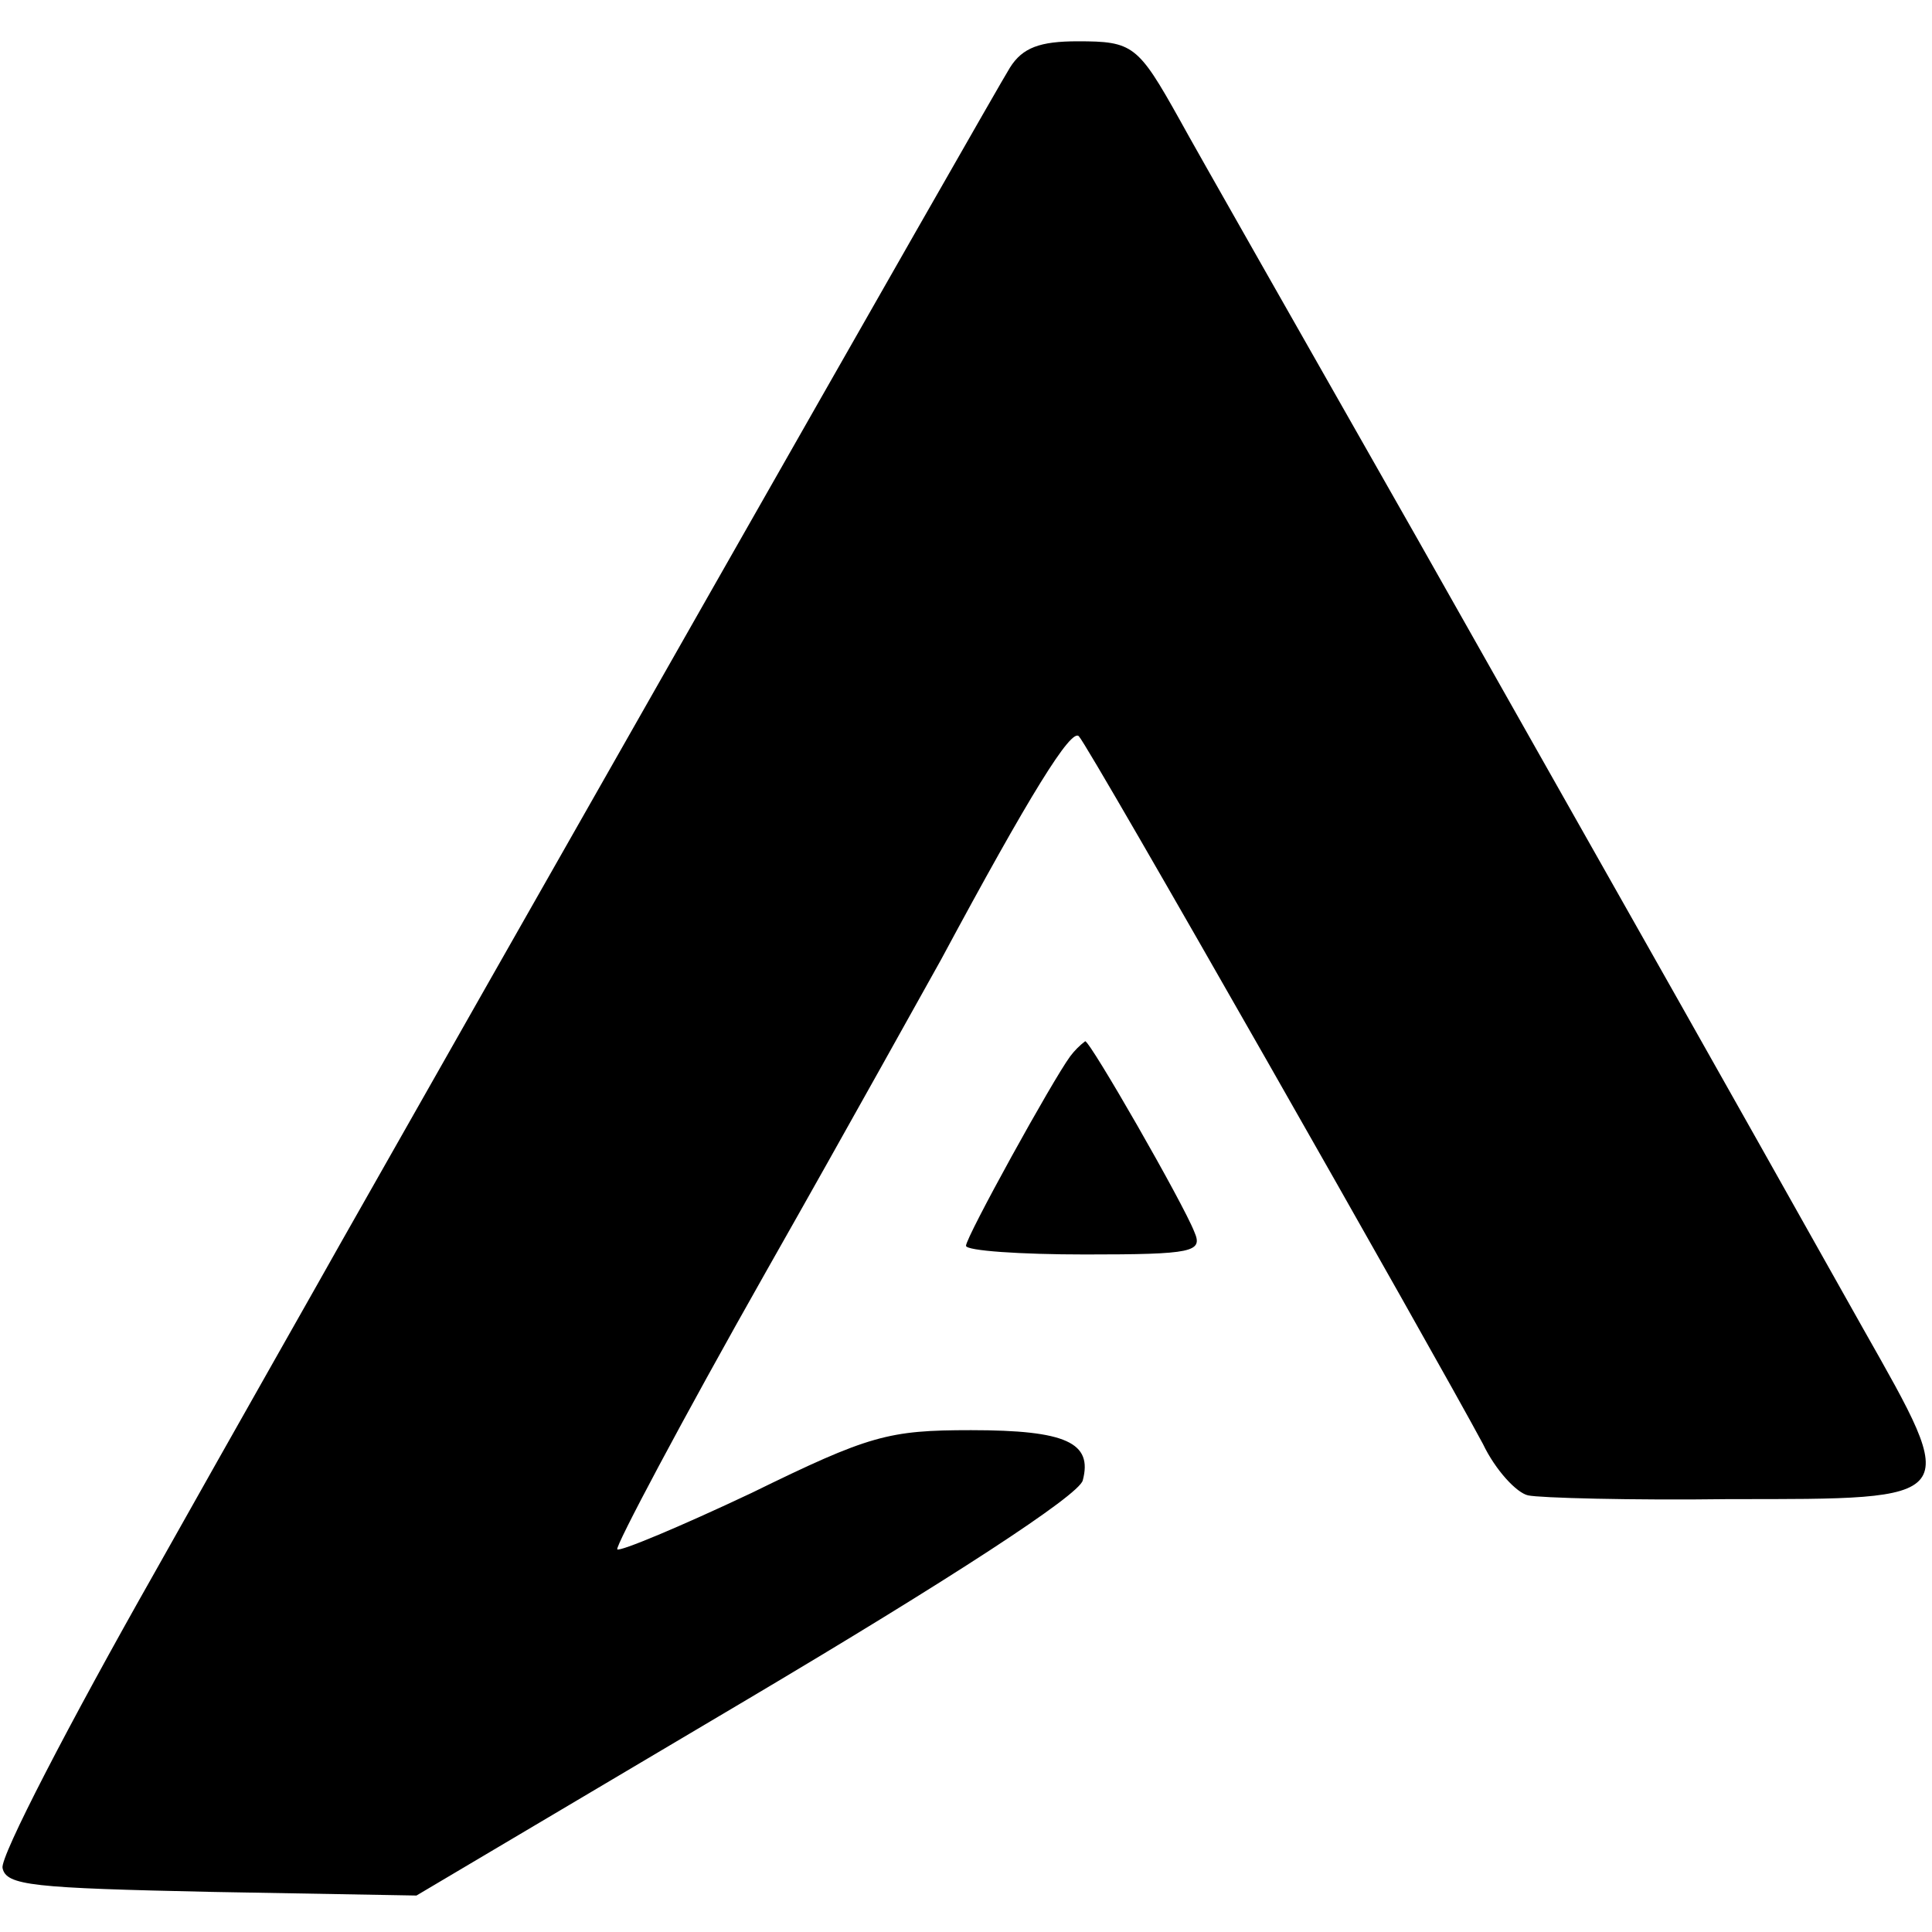
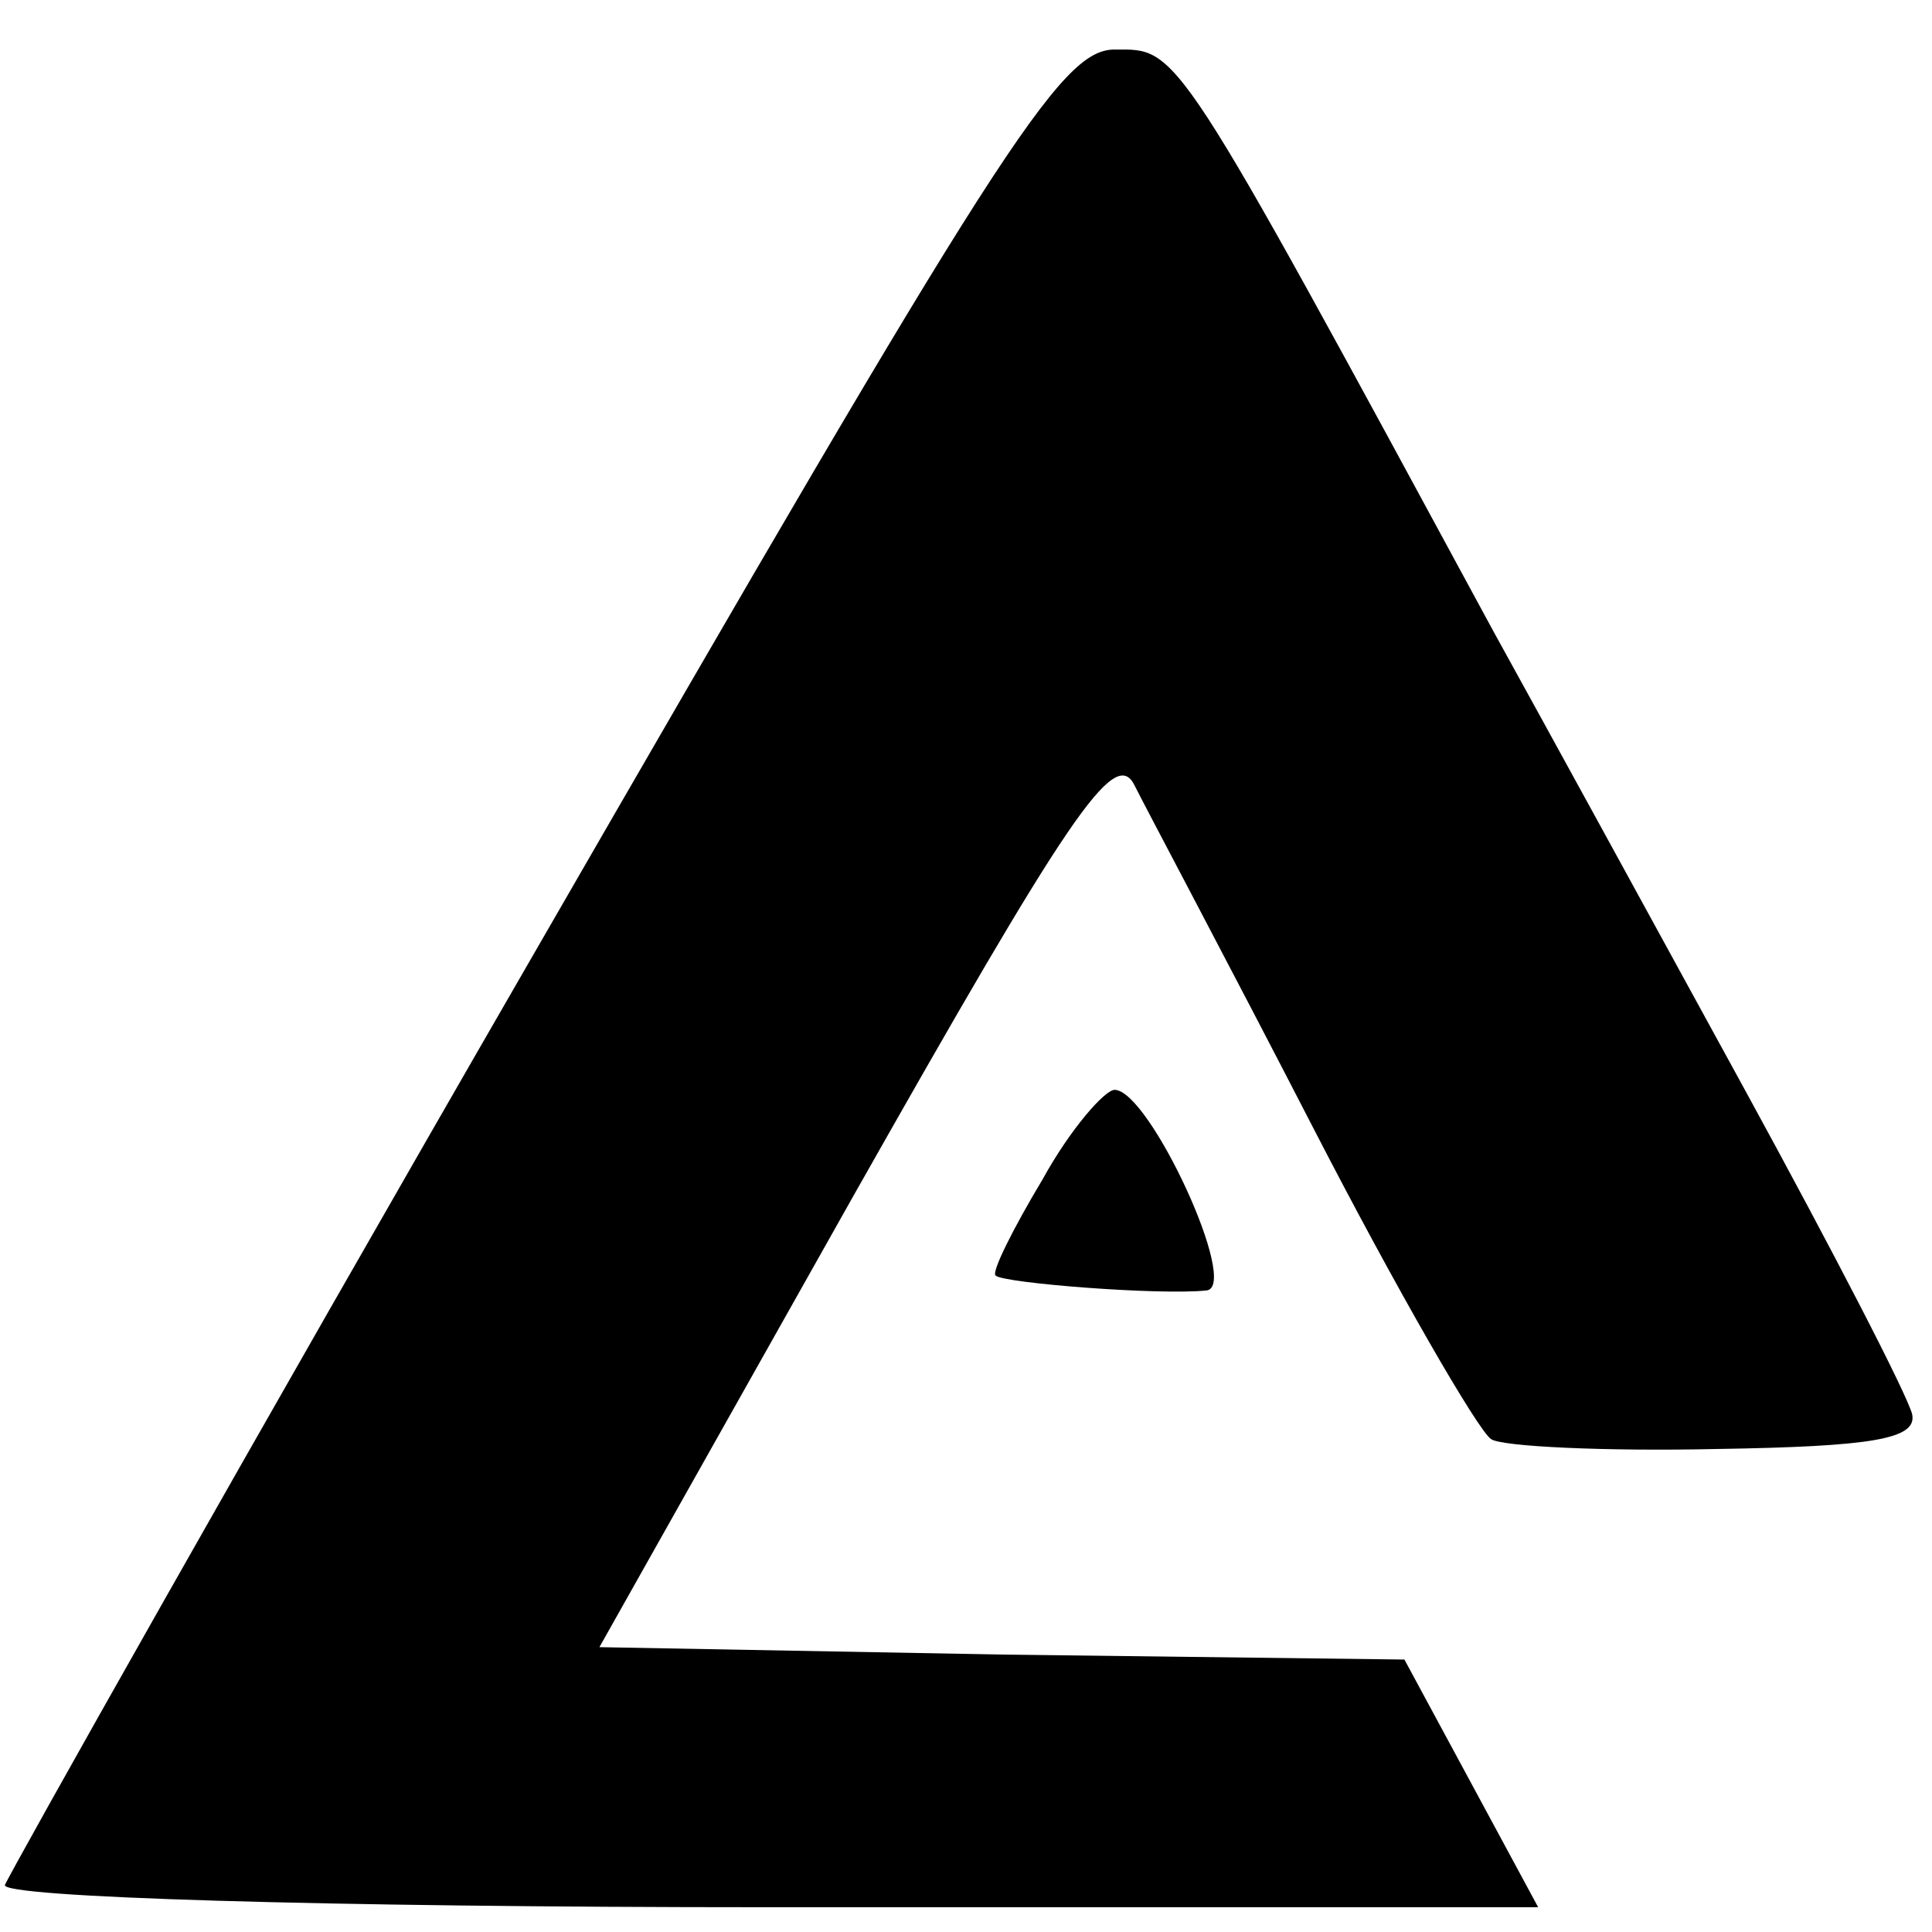
- <svg xmlns="http://www.w3.org/2000/svg" version="1" width="21.333" height="21.333" viewBox="0 0 16 16">
-   <path d="M8.364.56C8.25.737 3.72 8.706 2.826 10.286c-.145.26-.842 1.485-1.548 2.742C.571 14.275 0 15.377.021 15.47c.03.146.25.166 1.735.198l1.693.03 2.733-1.62c1.683-.998 2.753-1.694 2.785-1.818.083-.312-.136-.416-.925-.416-.686 0-.842.042-1.818.52-.593.28-1.091.488-1.112.467-.02-.02.53-1.06 1.236-2.307.707-1.246 1.351-2.41 1.445-2.576.737-1.372 1.08-1.922 1.142-1.85.084.083 2.951 5.123 3.346 5.86.104.218.28.406.374.426.094.021.852.042 1.673.031 1.932 0 1.912.021 1.101-1.413-1.465-2.607-1.35-2.4-3.688-6.535-.956-1.683-1.85-3.252-1.974-3.48-.343-.614-.385-.645-.842-.645-.312 0-.457.052-.561.218z" />
-   <path d="M8.863 8.748C8.717 8.945 8 10.244 8 10.317c0 .041.447.072.987.072.894 0 .977-.02.904-.187-.093-.239-.862-1.579-.904-1.579a.64.64 0 0 0-.124.125z" />
+ <svg xmlns="http://www.w3.org/2000/svg" version="1" width="104" height="104" viewBox="0 0 78 78">
+   <path d="M21.5 38.6C9.9 58.7.4 75.6.2 76.1 0 76.6 13 77 31 77h31.1l-2.7-5-2.7-5-16.2-.2-16.3-.3 10.3-18.3C43.1 33 45 30.1 45.8 31.7c.5 1 3.8 7.2 7.2 13.8 3.4 6.6 6.7 12.3 7.2 12.6.4.3 4.6.5 9.1.4 6.3-.1 8.1-.4 7.9-1.4-.2-.8-3.2-6.6-6.7-13s-8.1-14.8-10.2-18.6C47.3 1.5 47.6 2 45 2c-2.2 0-4.7 4-23.5 36.6z" />
+   <path d="M42.1 47.6c-1.2 2-2.1 3.8-1.9 3.9.3.3 6.6.8 8.5.6C50.1 52 46.4 44 45 44c-.4 0-1.8 1.6-2.9 3.6z" />
</svg>
